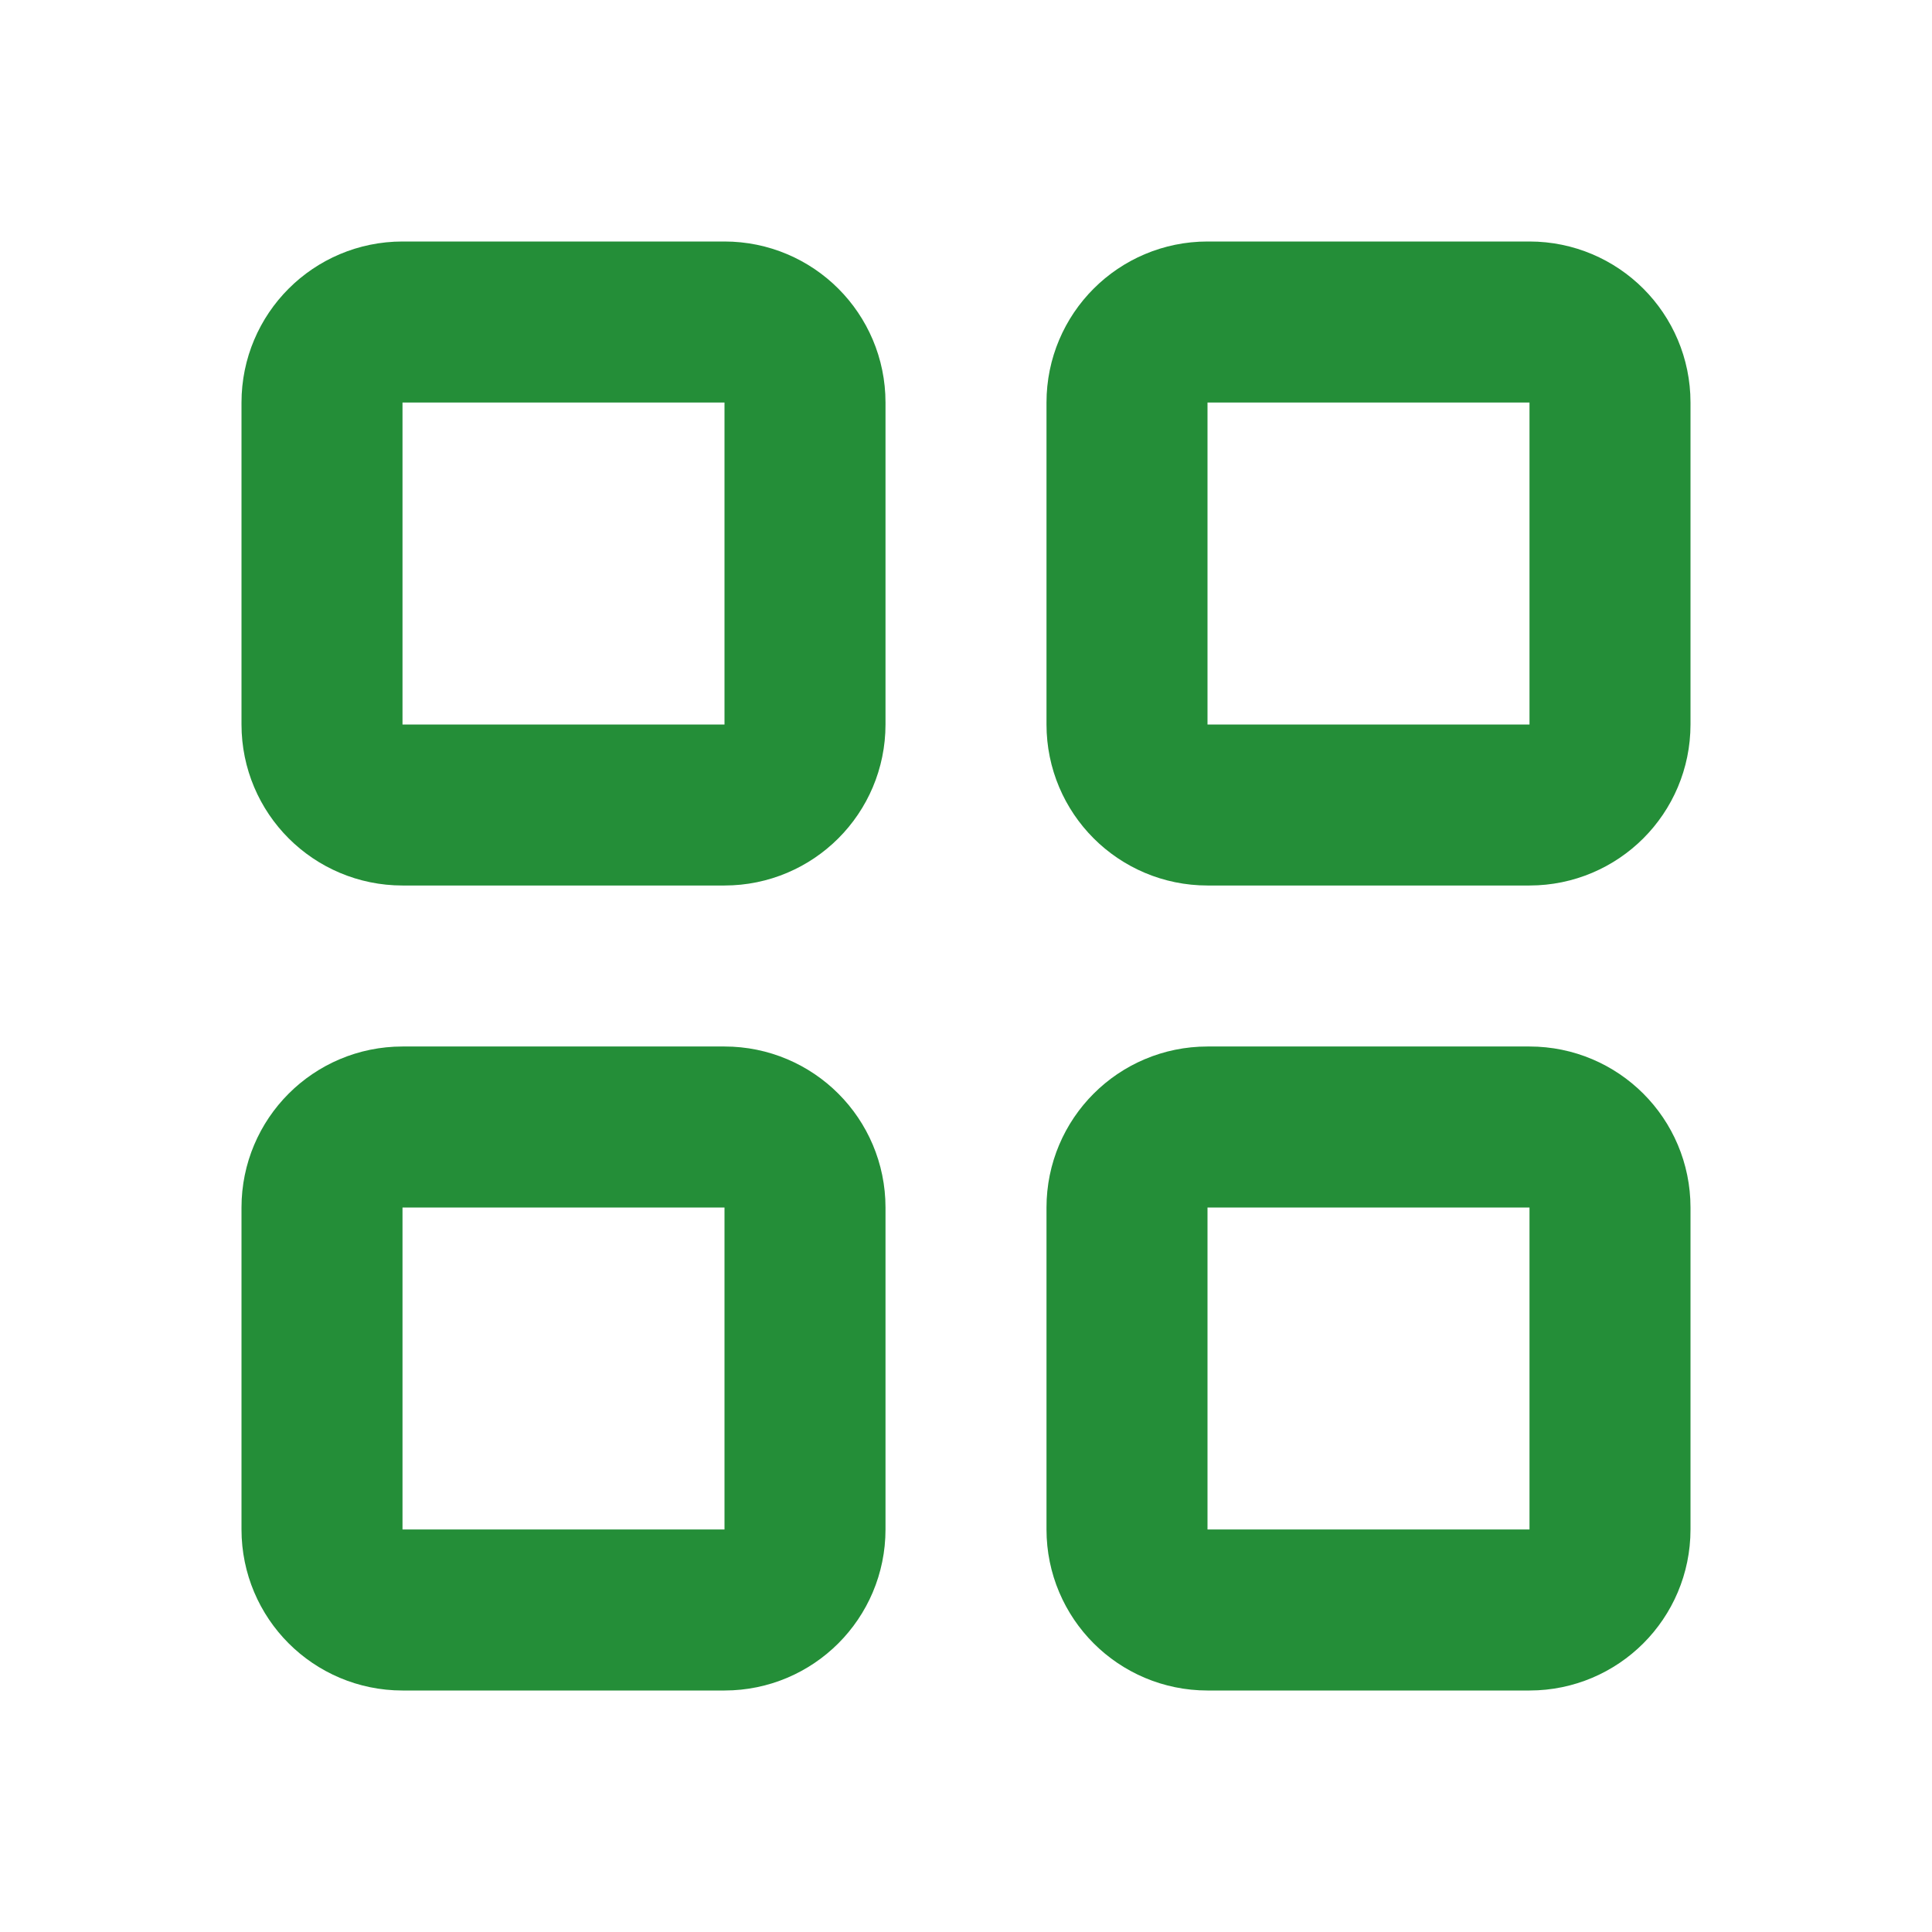
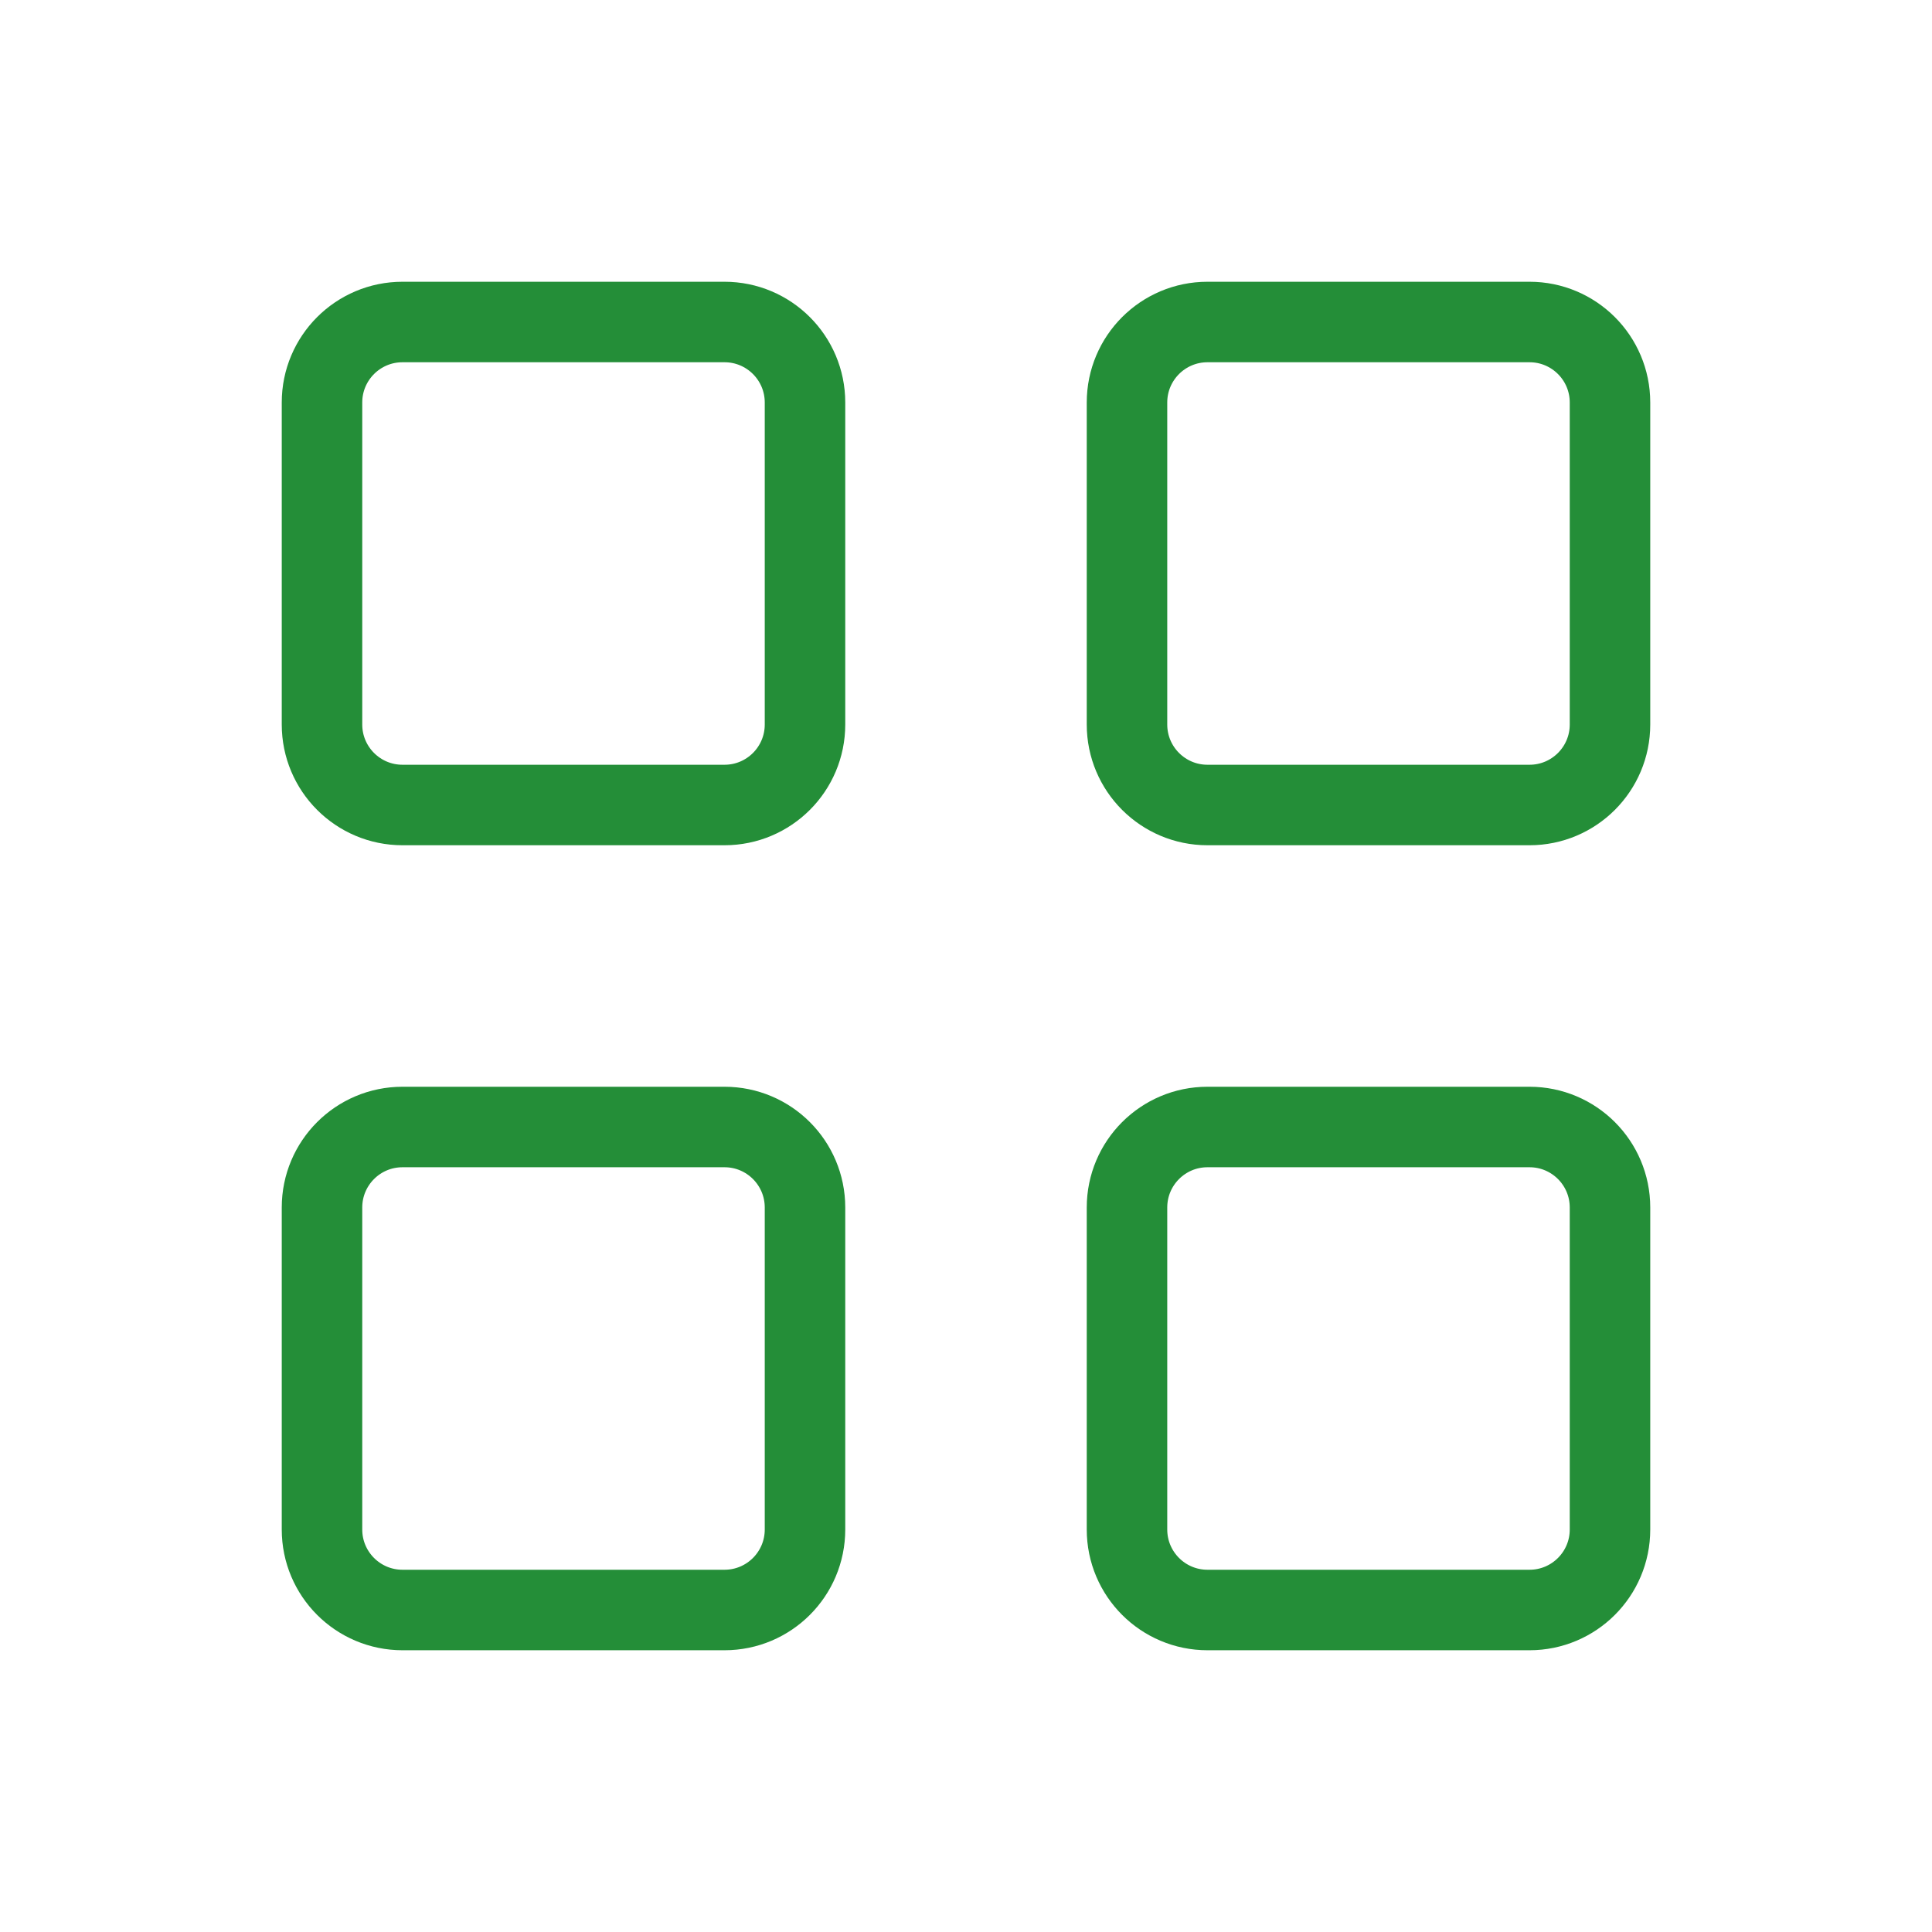
<svg xmlns="http://www.w3.org/2000/svg" width="24" height="24" viewBox="0 0 24 24" fill="none">
-   <rect x="4" y="4" width="6" height="6" rx="1" stroke="#248E38" stroke-width="2" stroke-linejoin="round" />
-   <rect x="4" y="14" width="6" height="6" rx="1" stroke="#248E38" stroke-width="2" stroke-linejoin="round" />
-   <rect x="14" y="14" width="6" height="6" rx="1" stroke="#248E38" stroke-width="2" stroke-linejoin="round" />
-   <rect x="14" y="4" width="6" height="6" rx="1" stroke="#248E38" stroke-width="2" stroke-linejoin="round" />
+   <rect x="4" y="4" width="6" height="6" rx="1" stroke="#248E38" strokeWidth="2" stroke-linejoin="round" />
+   <rect x="4" y="14" width="6" height="6" rx="1" stroke="#248E38" strokeWidth="2" stroke-linejoin="round" />
+   <rect x="14" y="14" width="6" height="6" rx="1" stroke="#248E38" strokeWidth="2" stroke-linejoin="round" />
+   <rect x="14" y="4" width="6" height="6" rx="1" stroke="#248E38" strokeWidth="2" stroke-linejoin="round" />
</svg>
